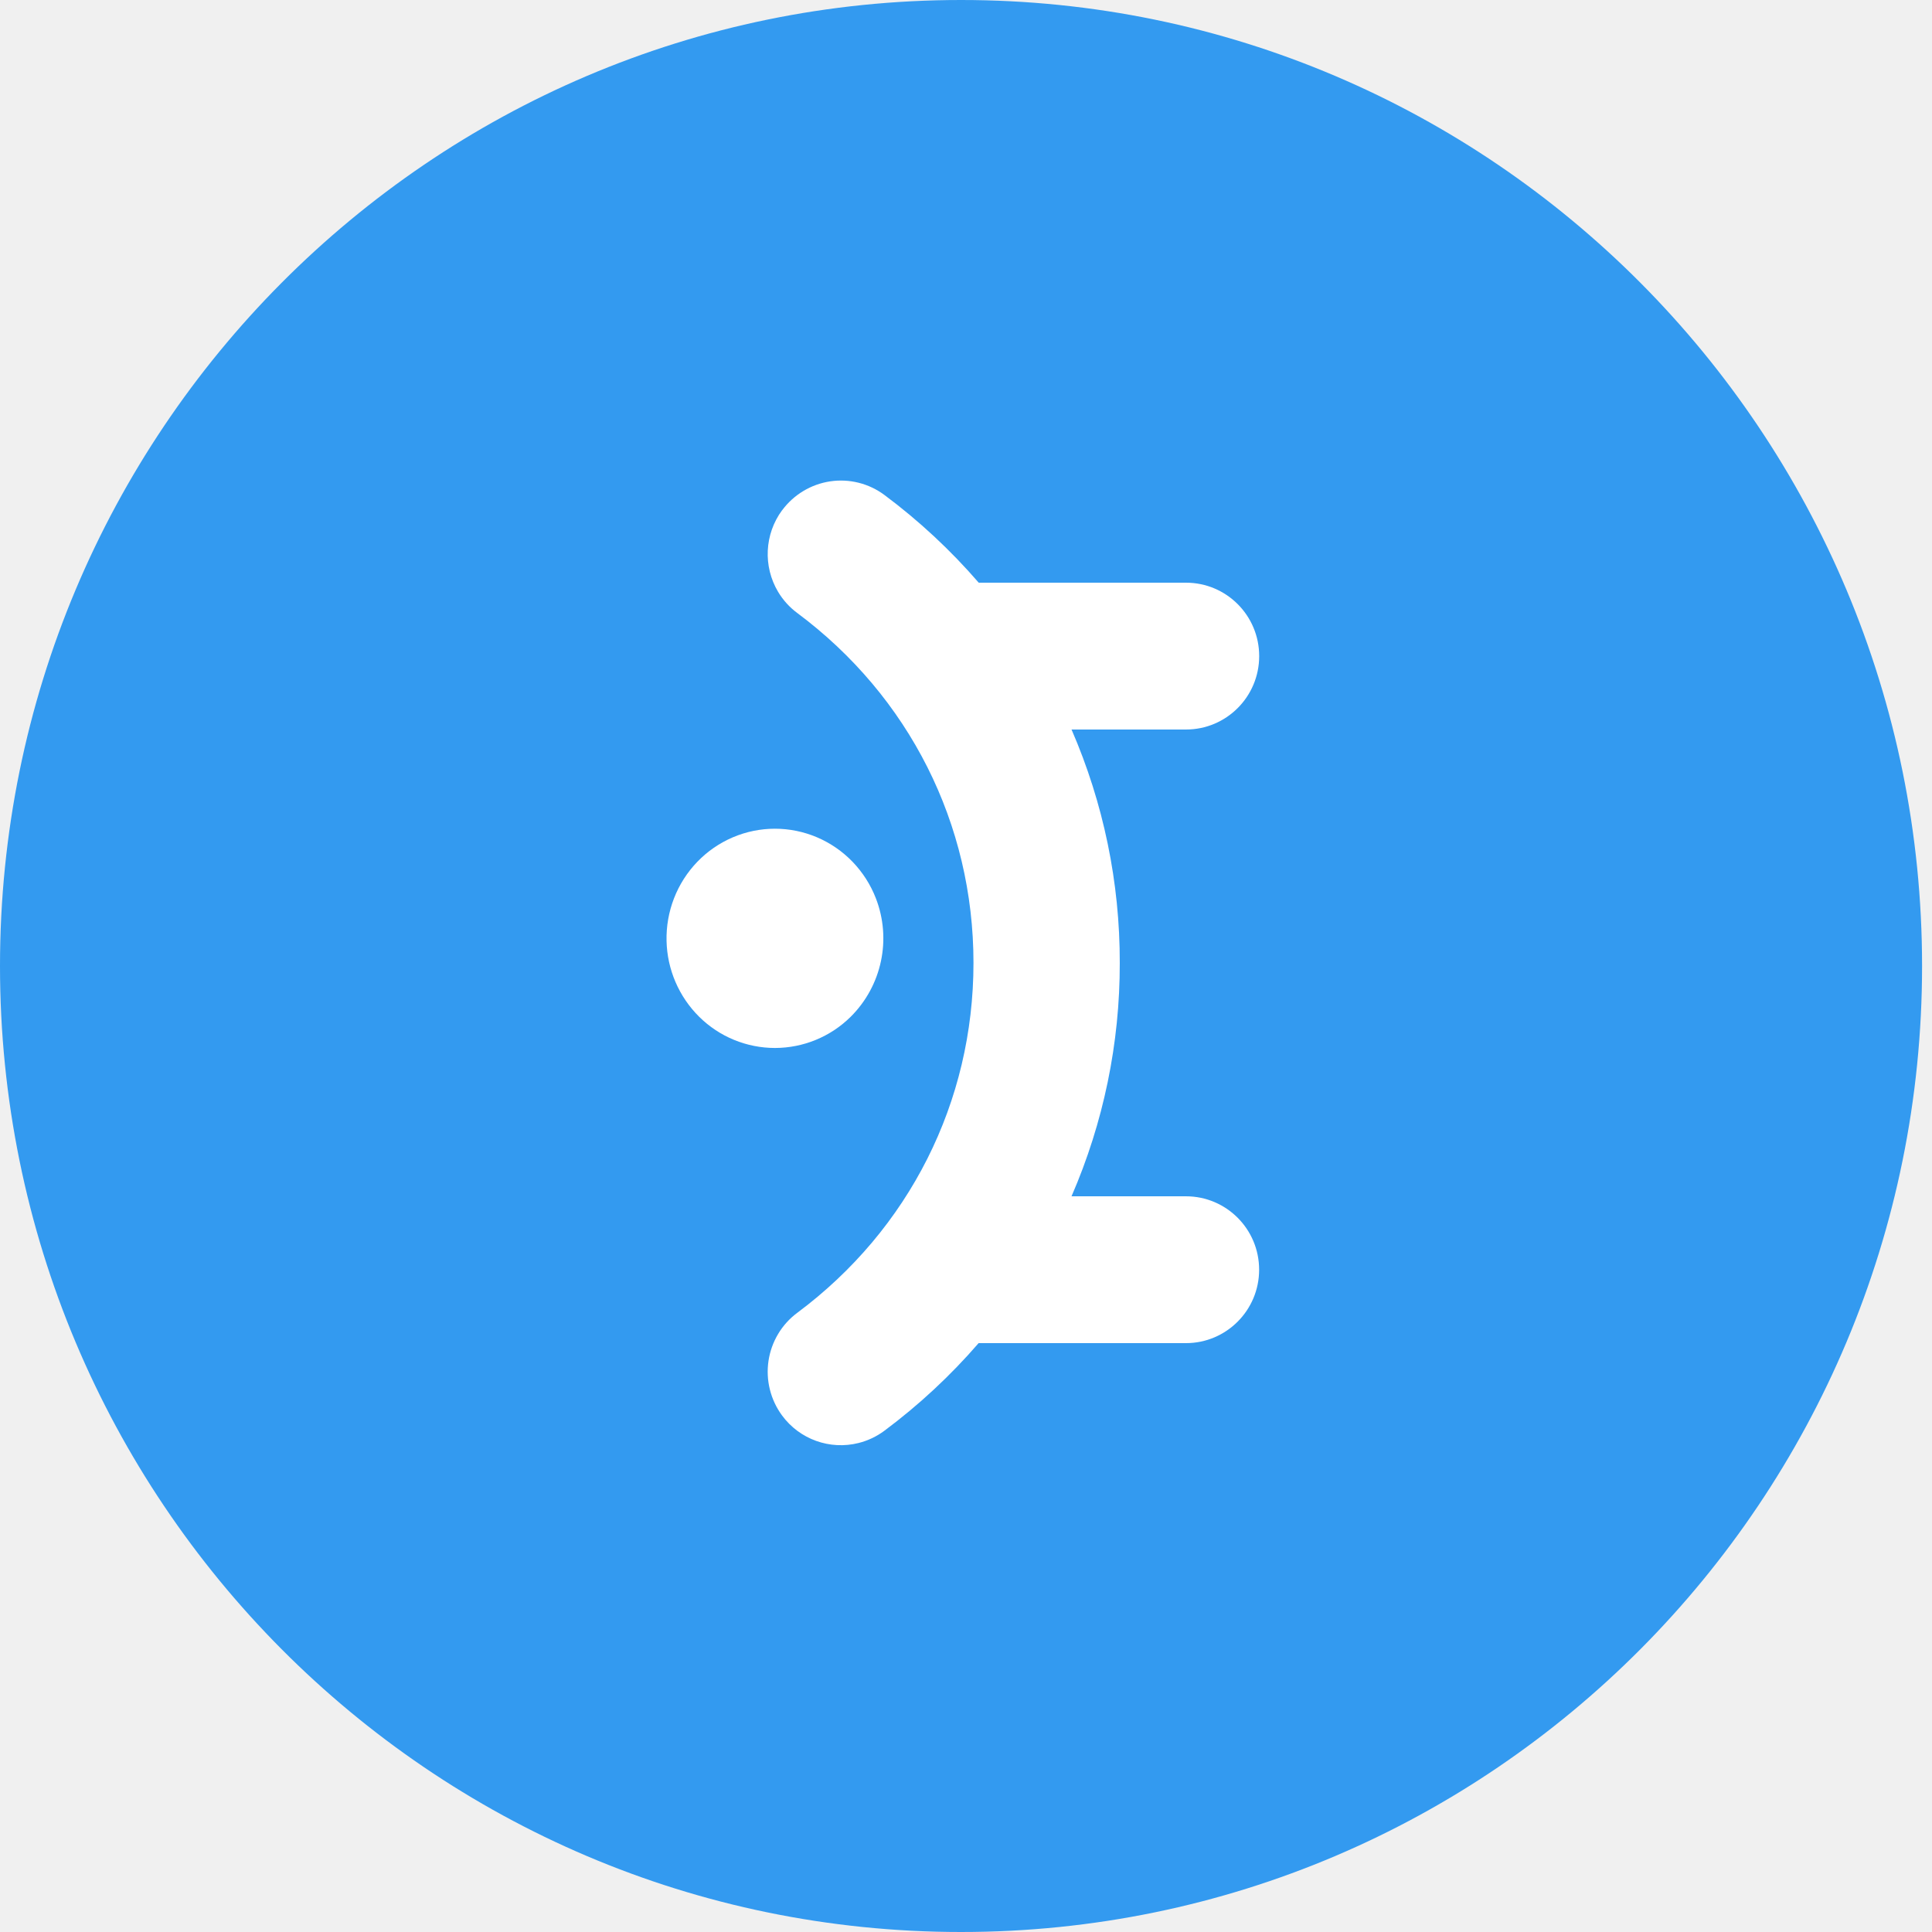
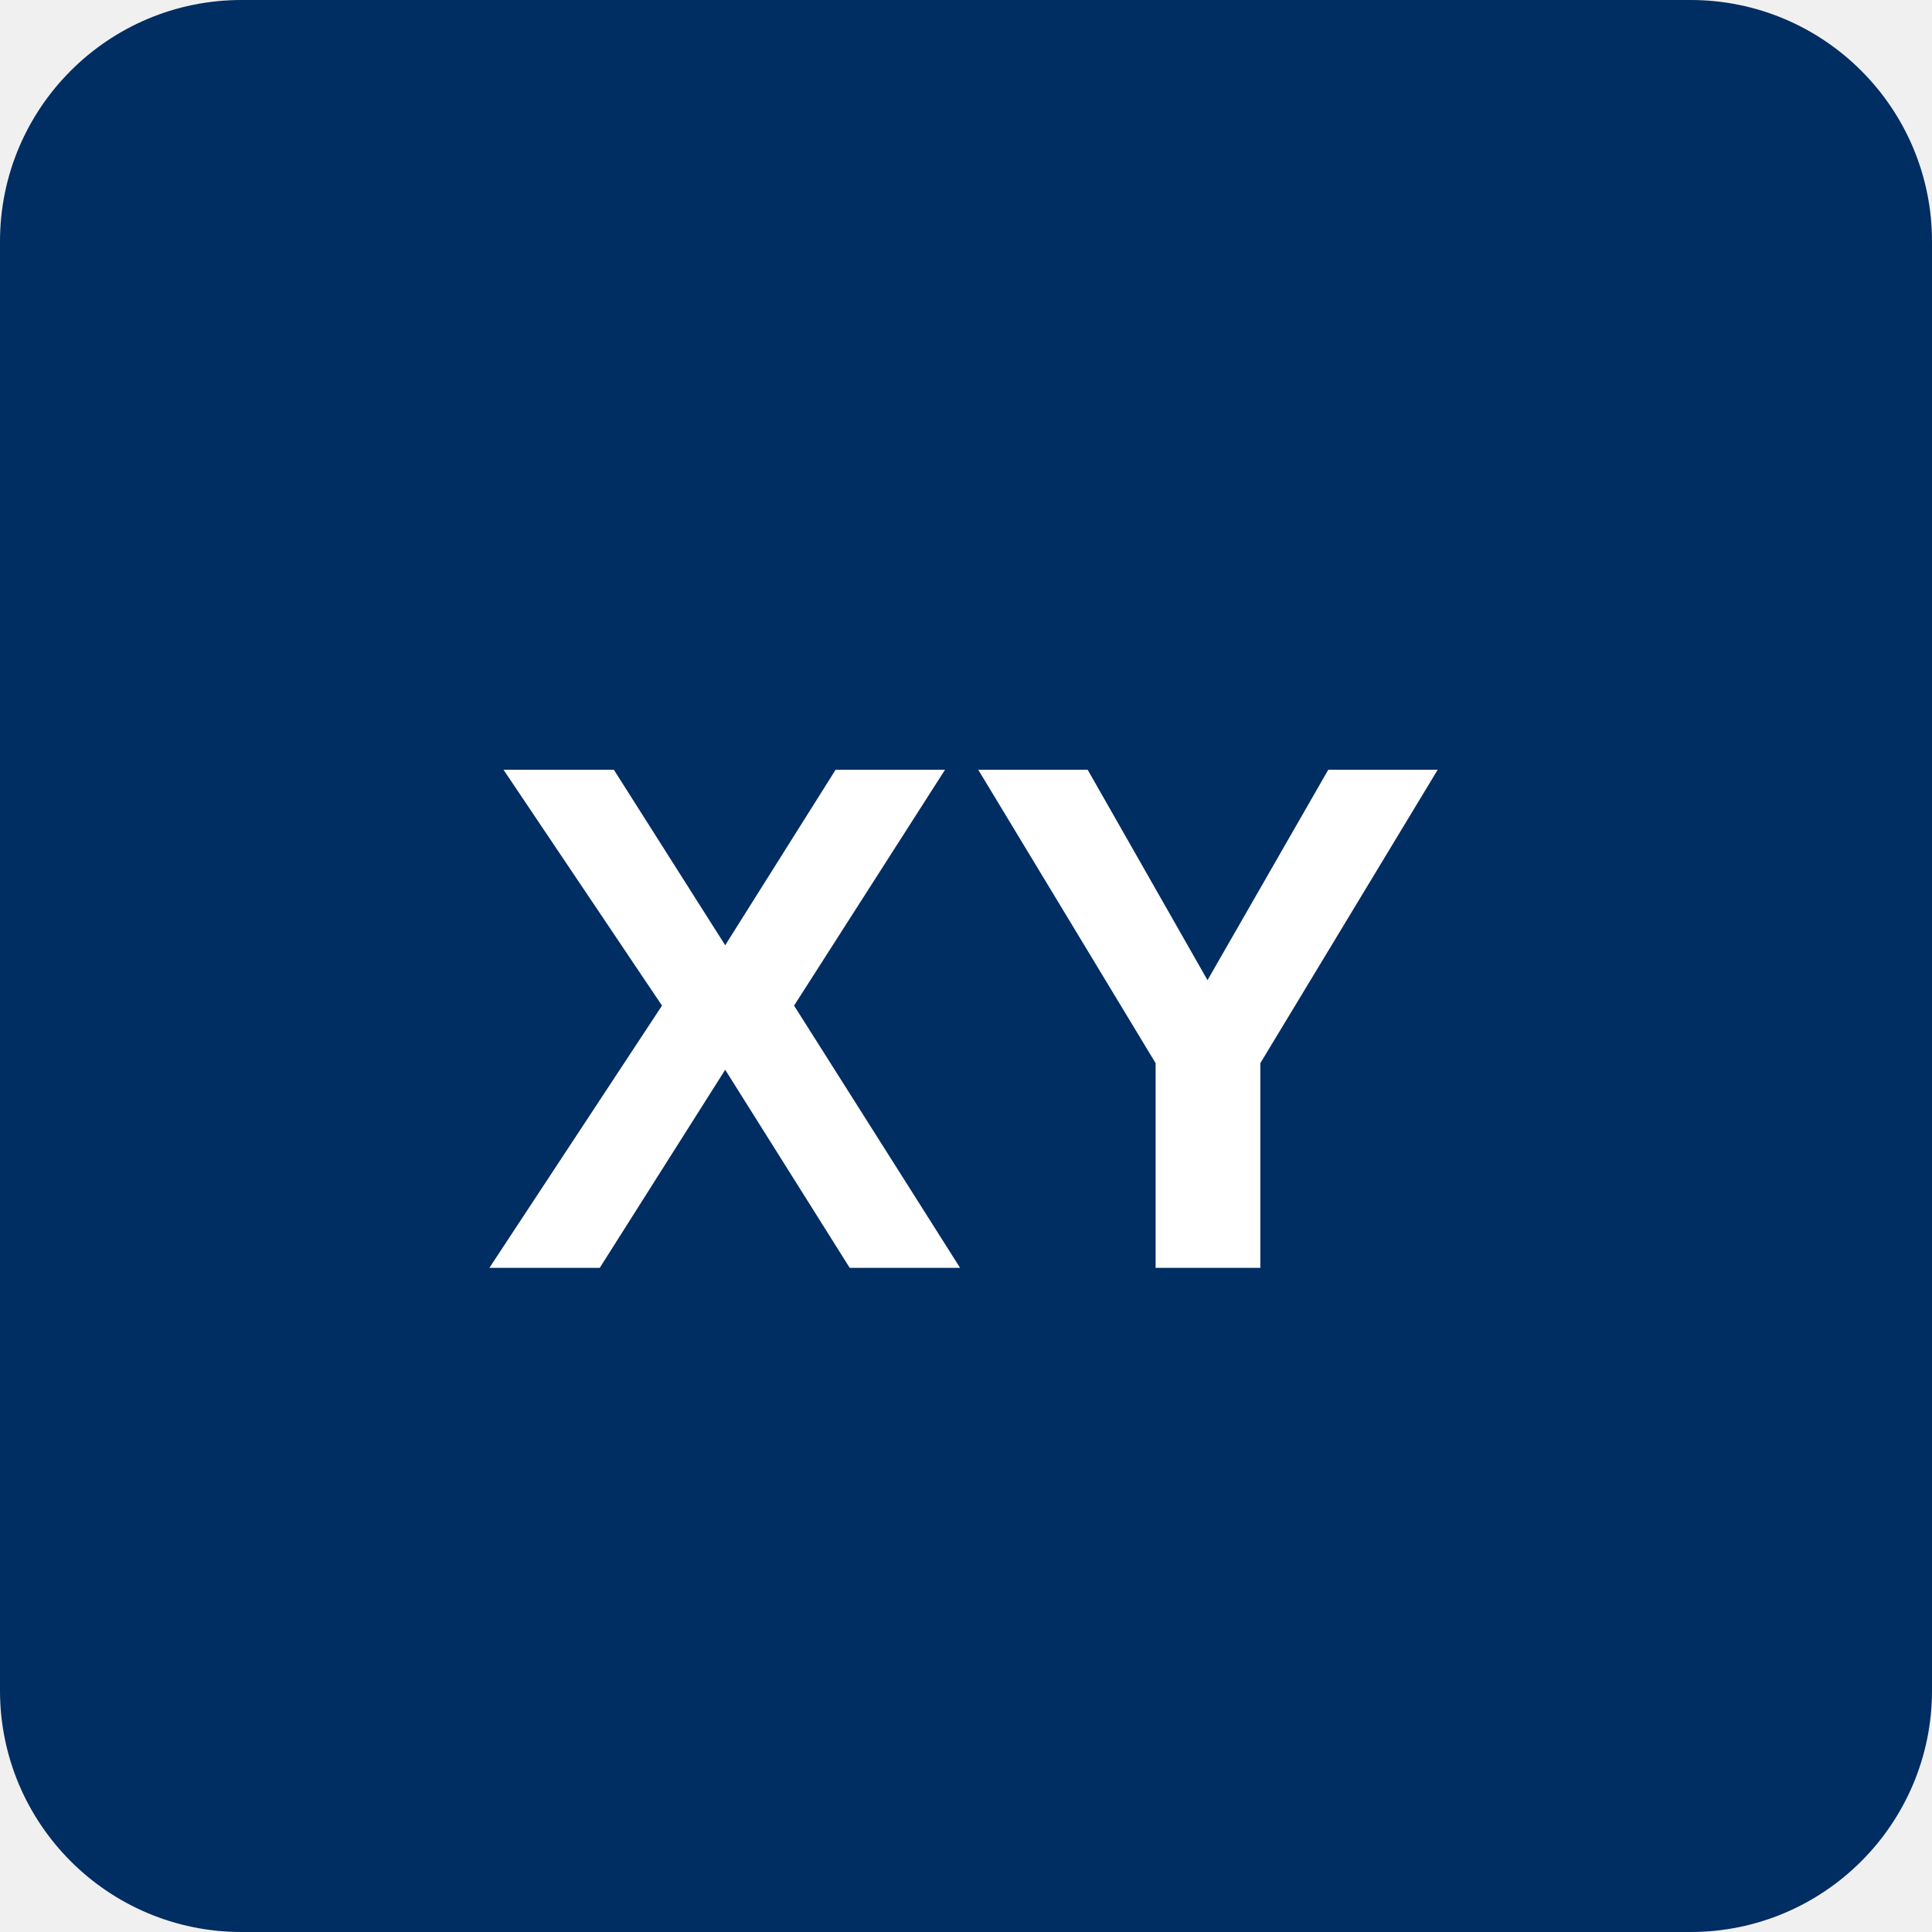
- <svg xmlns="http://www.w3.org/2000/svg" fill="none" viewBox="0 0 163 163">
-   <path fill="#339AF0" d="M162.162 81.5c0-45.011-36.301-81.5-81.08-81.5C36.301 0 0 36.489 0 81.5 0 126.51 36.301 163 81.081 163s81.081-36.49 81.081-81.5z" />
-   <path fill="#fff" d="M65.983 43.049a6.234 6.234 0 00-.336 6.884 6.14 6.14 0 001.618 1.786c9.444 7.036 14.866 17.794 14.866 29.52 0 11.726-5.422 22.484-14.866 29.52a6.145 6.145 0 00-1.616 1.786 6.21 6.21 0 00-.694 4.693 6.21 6.21 0 001.028 2.186 6.151 6.151 0 006.457 2.319 6.154 6.154 0 002.177-1.035 50.083 50.083 0 007.947-7.39h17.493c3.406 0 6.174-2.772 6.174-6.194s-2.762-6.194-6.174-6.194h-9.655a49.165 49.165 0 004.071-19.69 49.167 49.167 0 00-4.07-19.692h9.66c3.406 0 6.173-2.771 6.173-6.194 0-3.422-2.762-6.193-6.173-6.193H82.574a50.112 50.112 0 00-7.952-7.397 6.15 6.15 0 00-4.578-1.153 6.189 6.189 0 00-4.055 2.438h-.006z" />
-   <path fill="#fff" fill-rule="evenodd" d="M56.236 79.391a9.342 9.342 0 01.632-3.608 9.262 9.262 0 011.967-3.077 9.143 9.143 0 012.994-2.063 9.06 9.06 0 017.103 0 9.145 9.145 0 012.995 2.063 9.262 9.262 0 011.967 3.077 9.339 9.339 0 01-2.125 10.003 9.094 9.094 0 01-6.388 2.63 9.094 9.094 0 01-6.39-2.63 9.3 9.3 0 01-2.755-6.395z" clip-rule="evenodd" />
+ <svg xmlns="http://www.w3.org/2000/svg" viewBox="0 0 32 32">
+   <rect width="32" height="32" fill="#002D62" rx="4" />
+   <text x="16" y="21" font-family="Arial, sans-serif" font-size="12" font-weight="bold" fill="white" text-anchor="middle">XY</text>
</svg>
